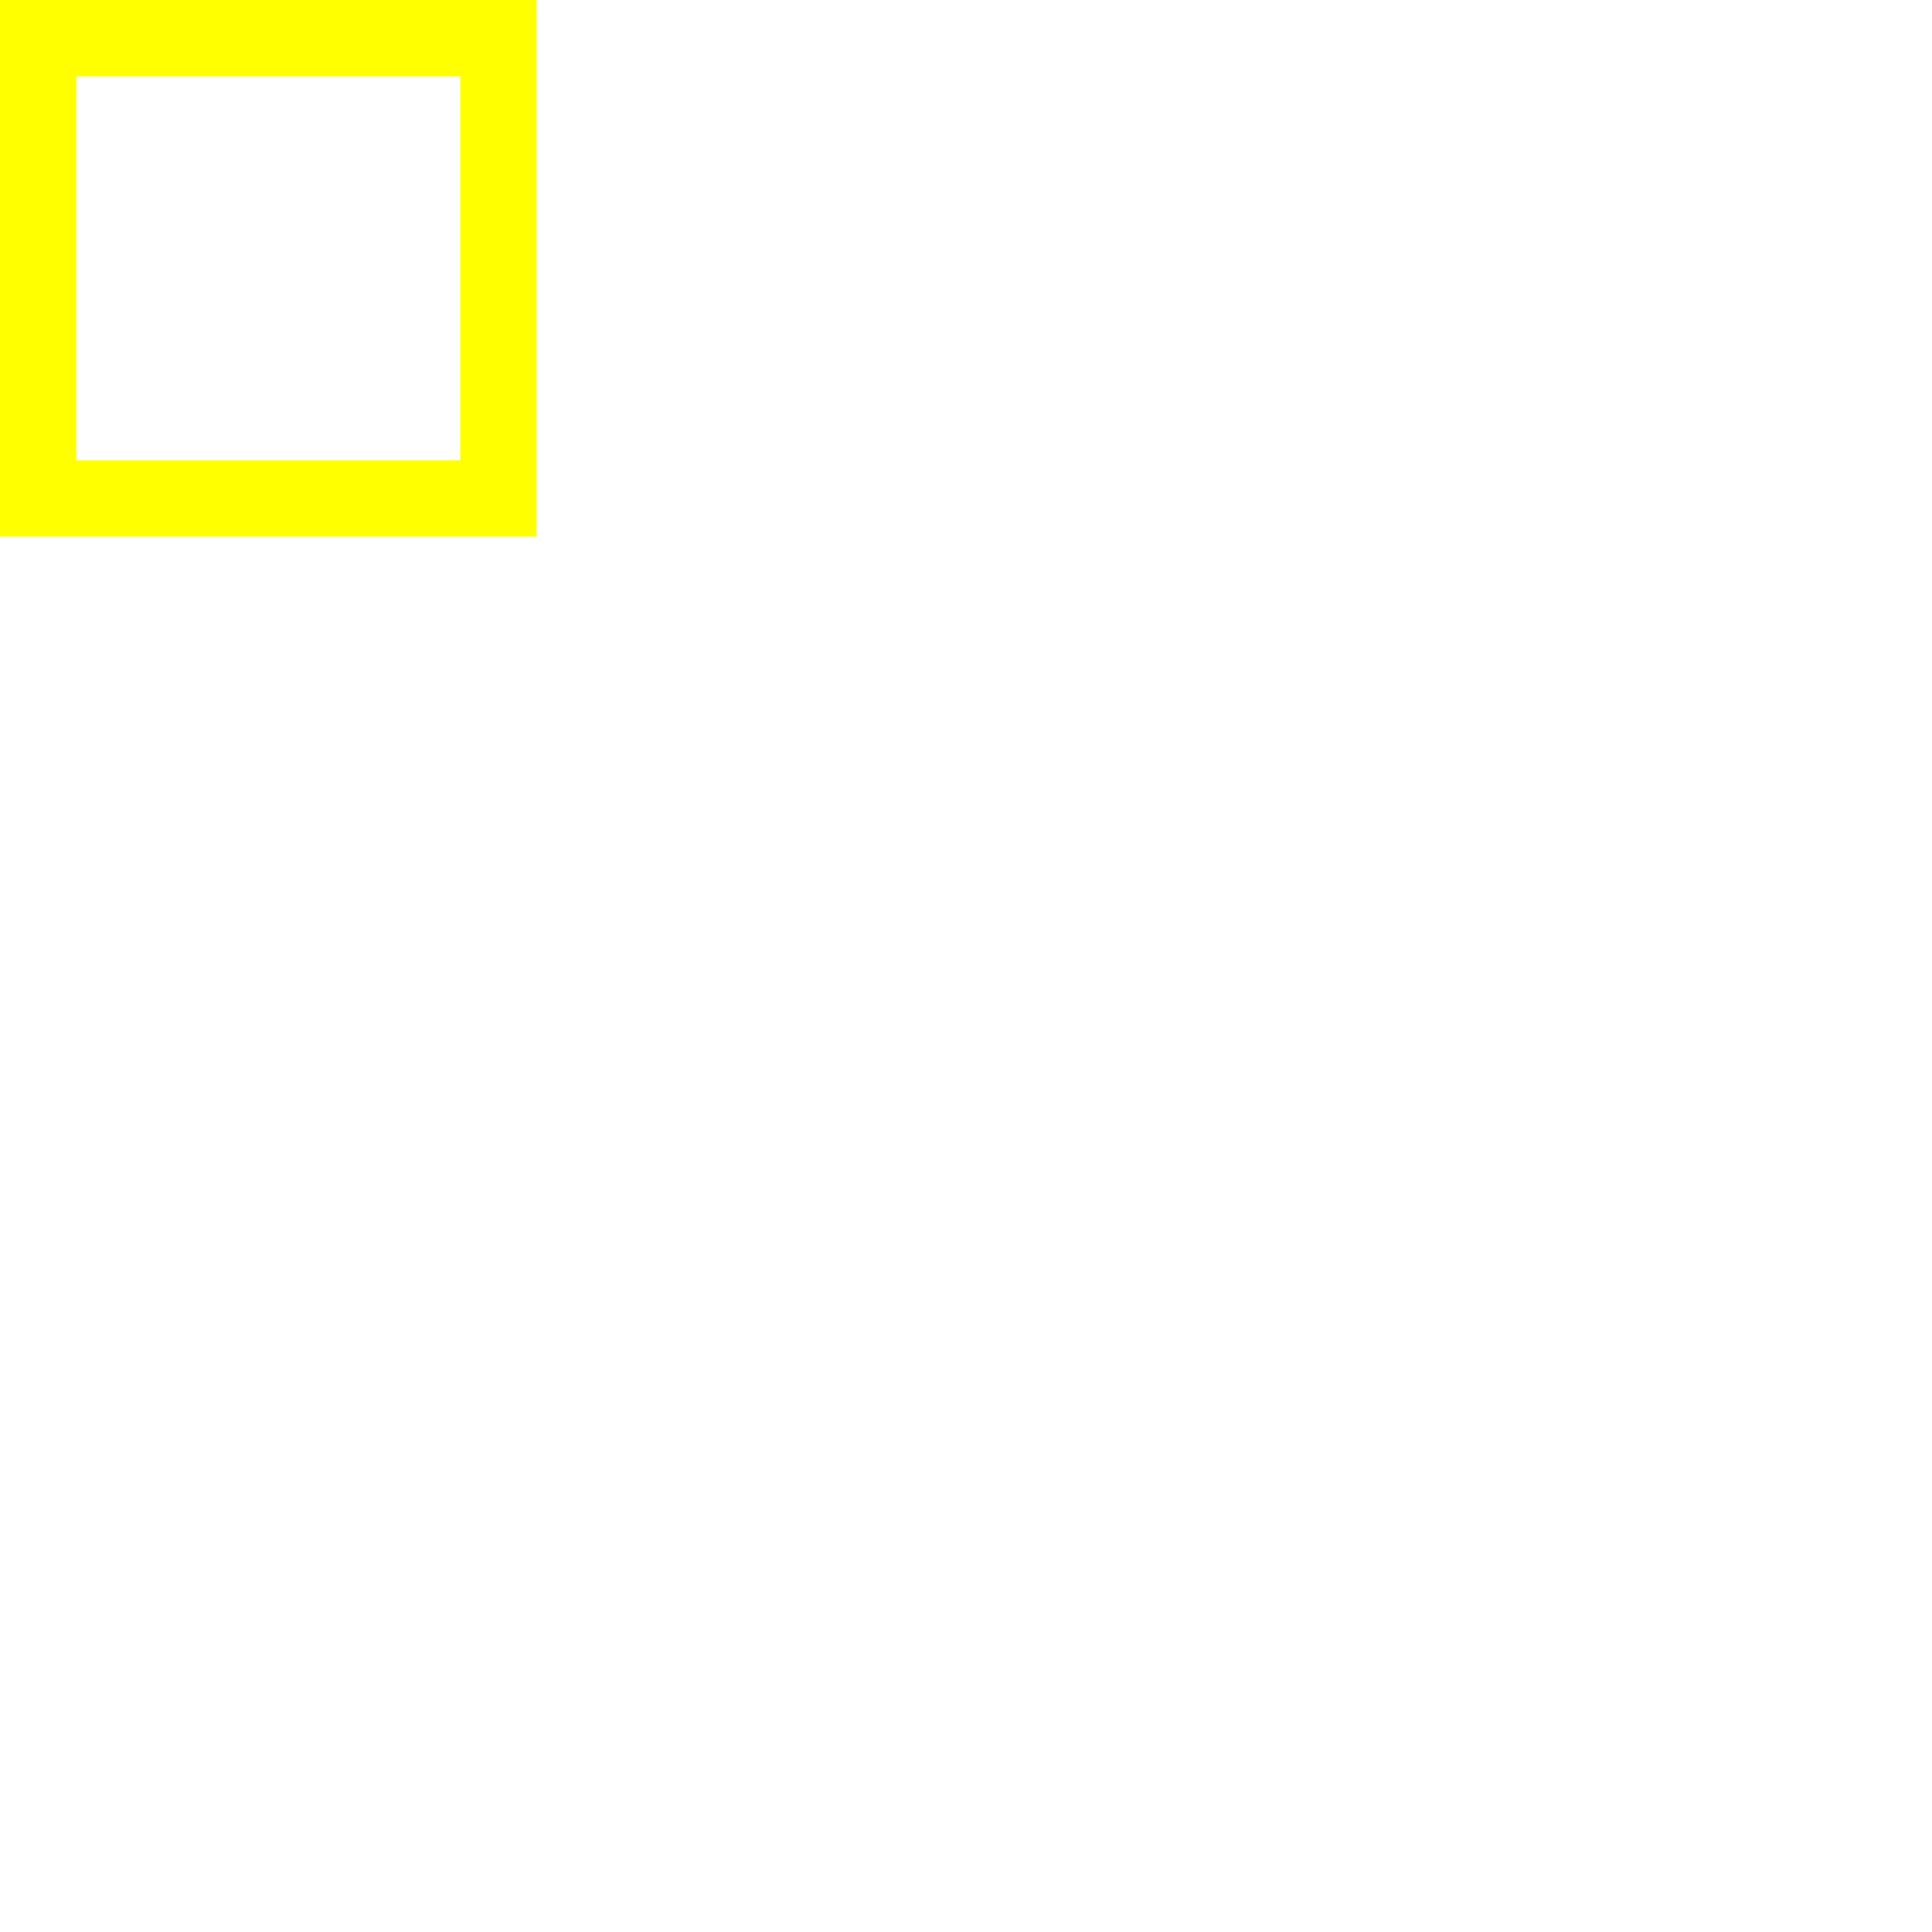
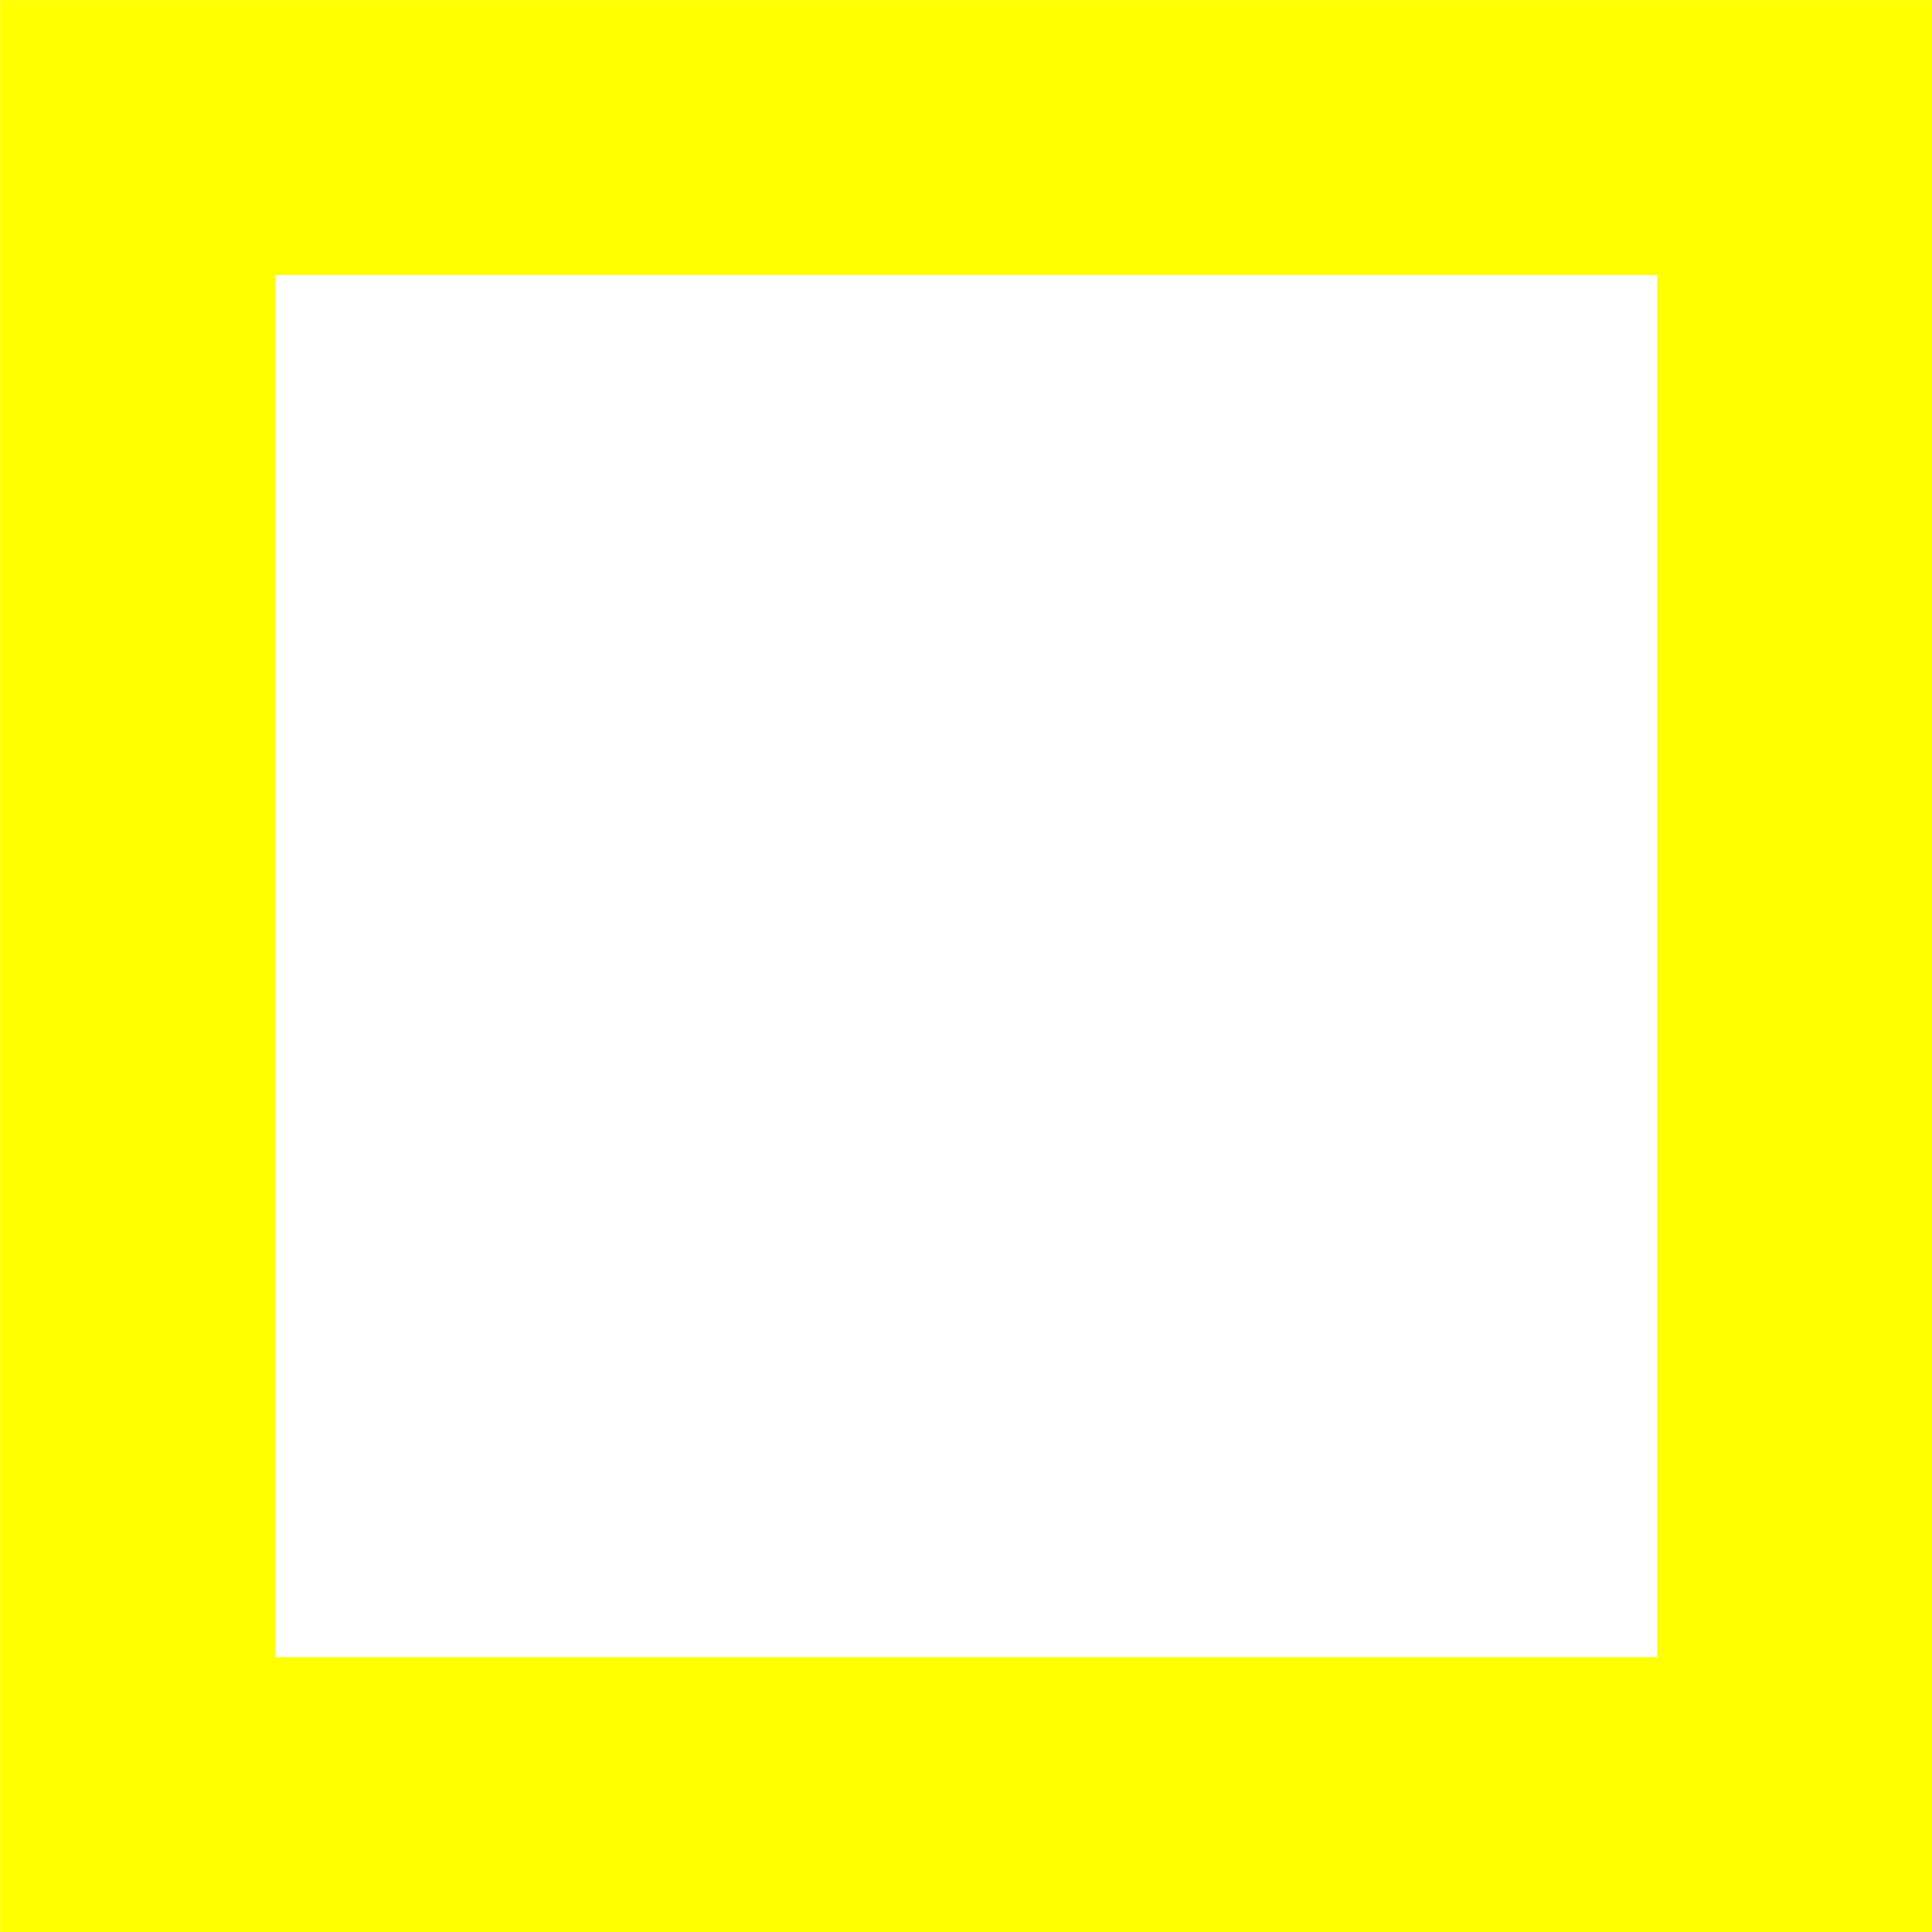
- <svg xmlns="http://www.w3.org/2000/svg" height="36" viewBox="0 0 36 36" width="36" version="1.1" id="svg4">
+ <svg xmlns="http://www.w3.org/2000/svg" height="10" viewBox="0 0 10 10" width="10" version="1.1" id="svg4">
  <defs id="defs4" />
  <rect style="fill:none;stroke:#ffff00;stroke-width:1.423;stroke-dasharray:none;stroke-opacity:1" id="rect4" width="8.577" height="8.577" x="0.712" y="0.712" />
</svg>
